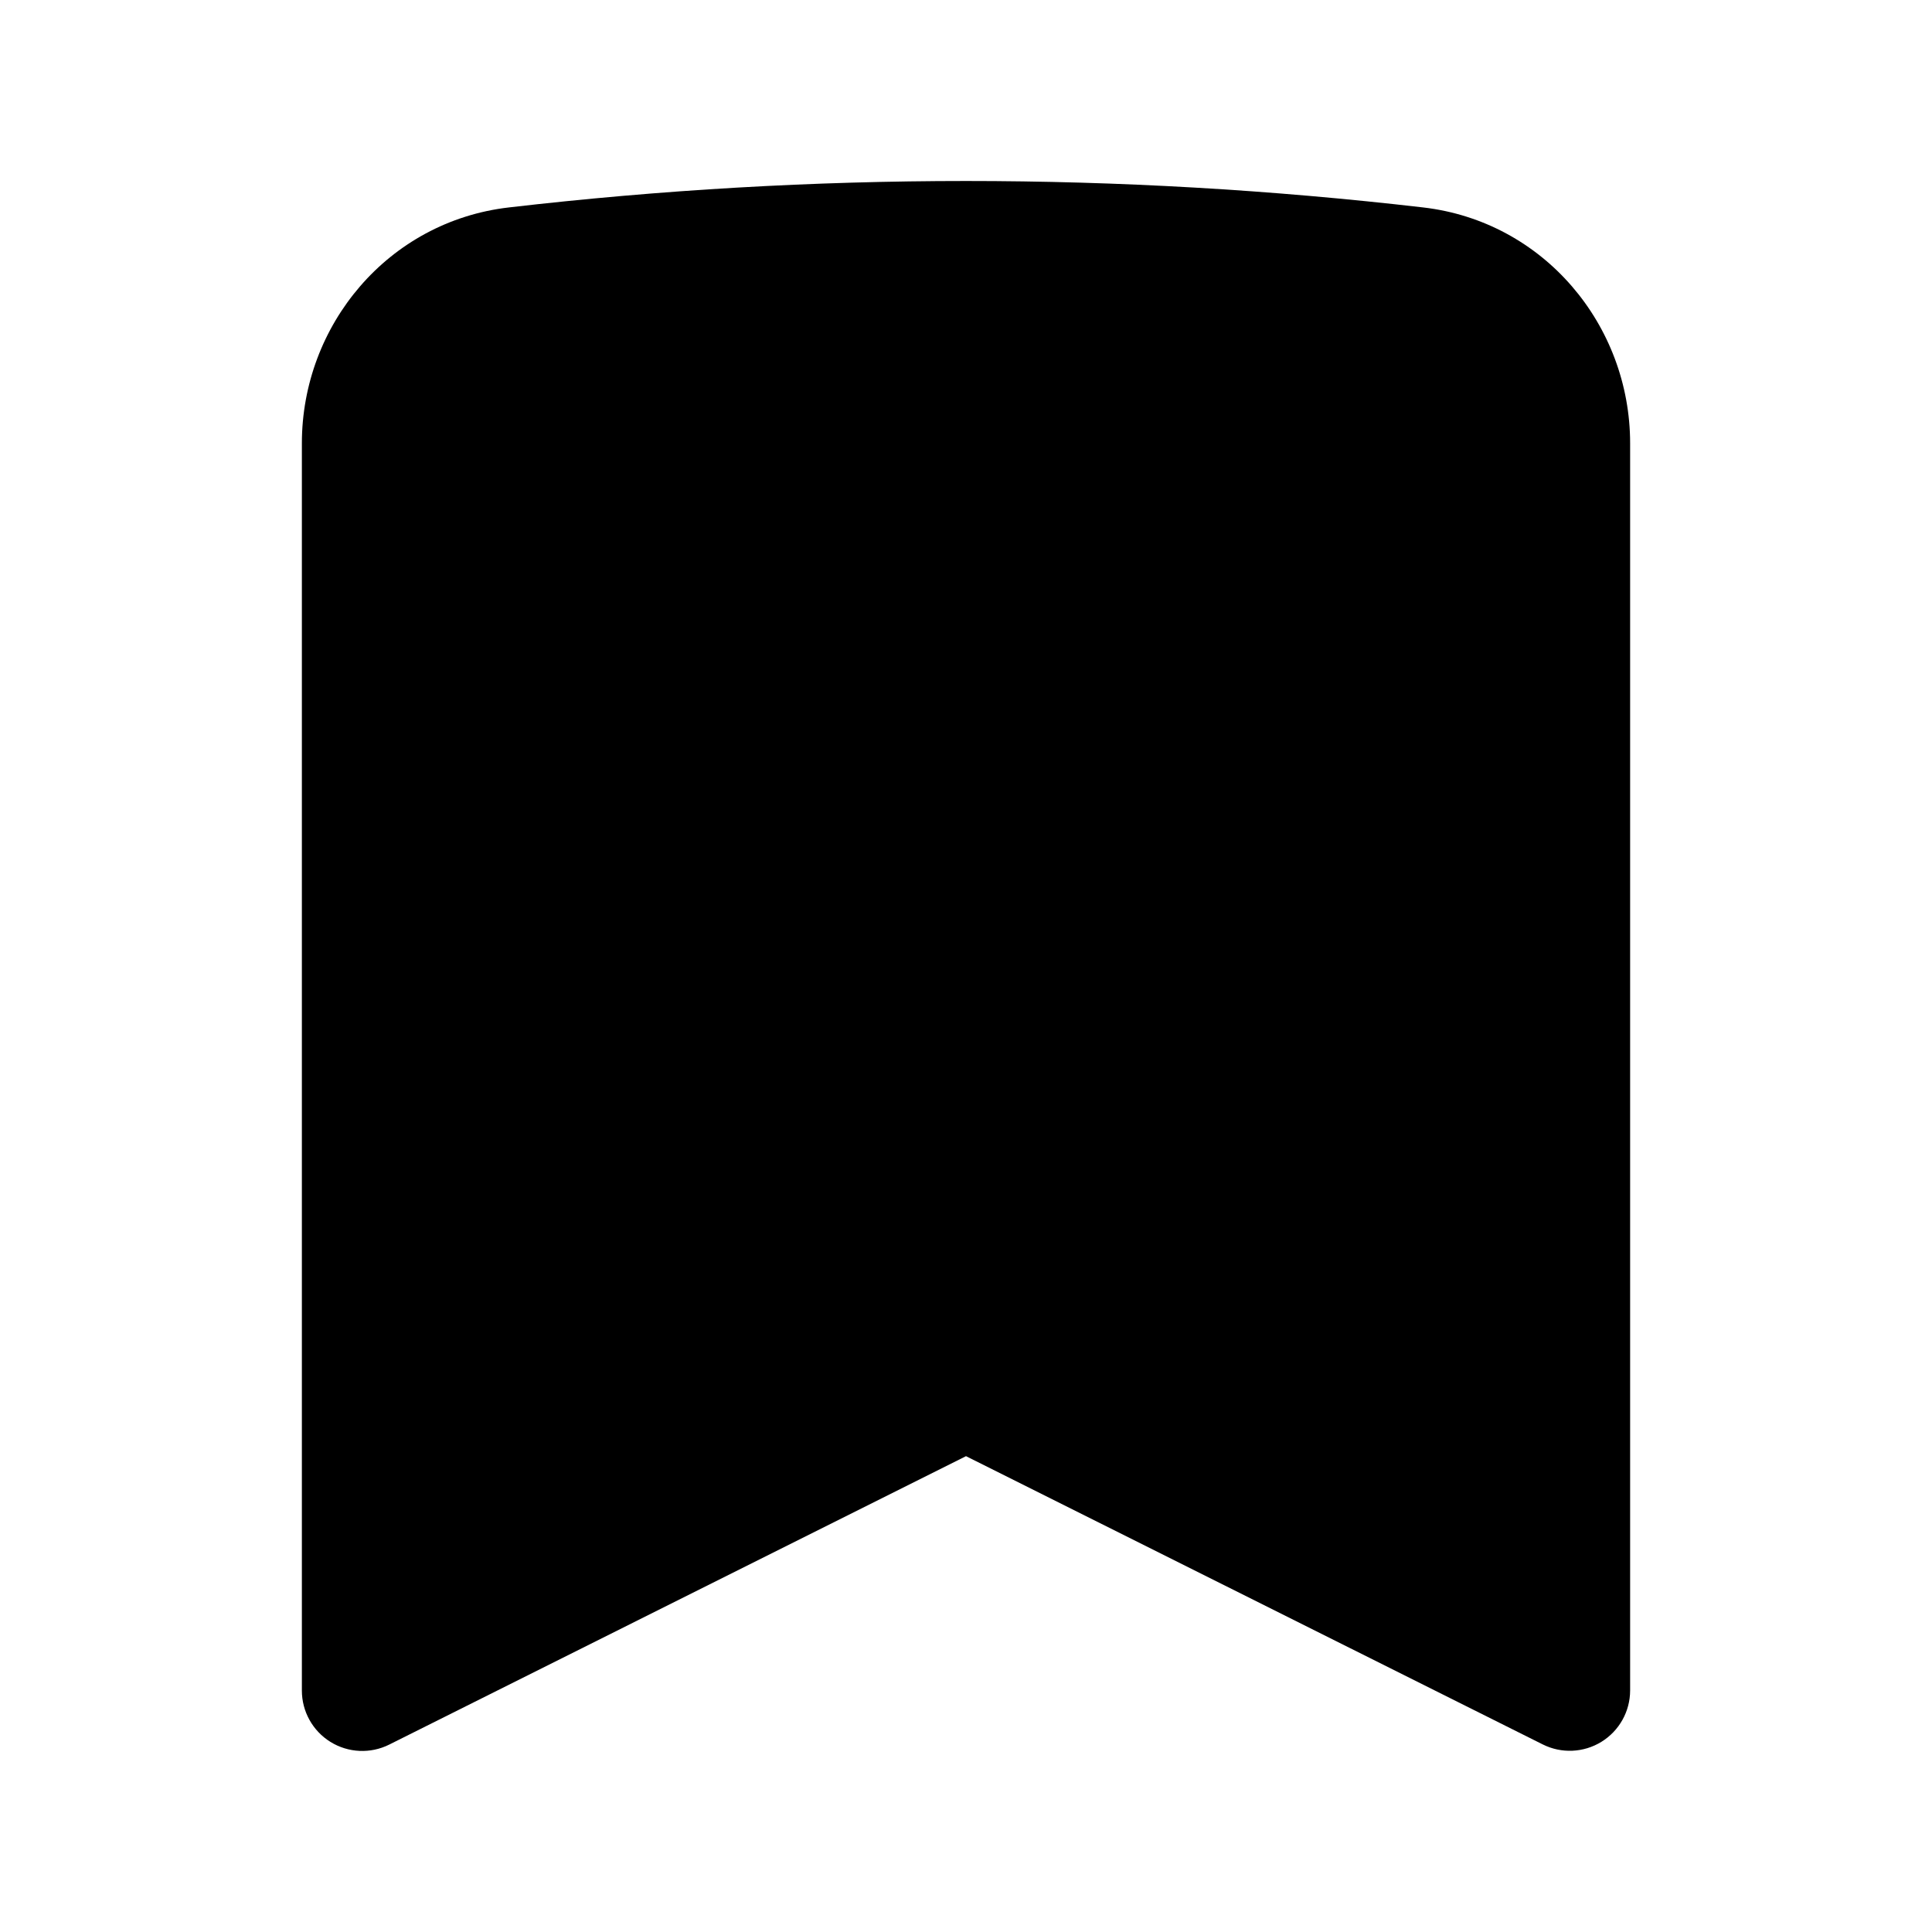
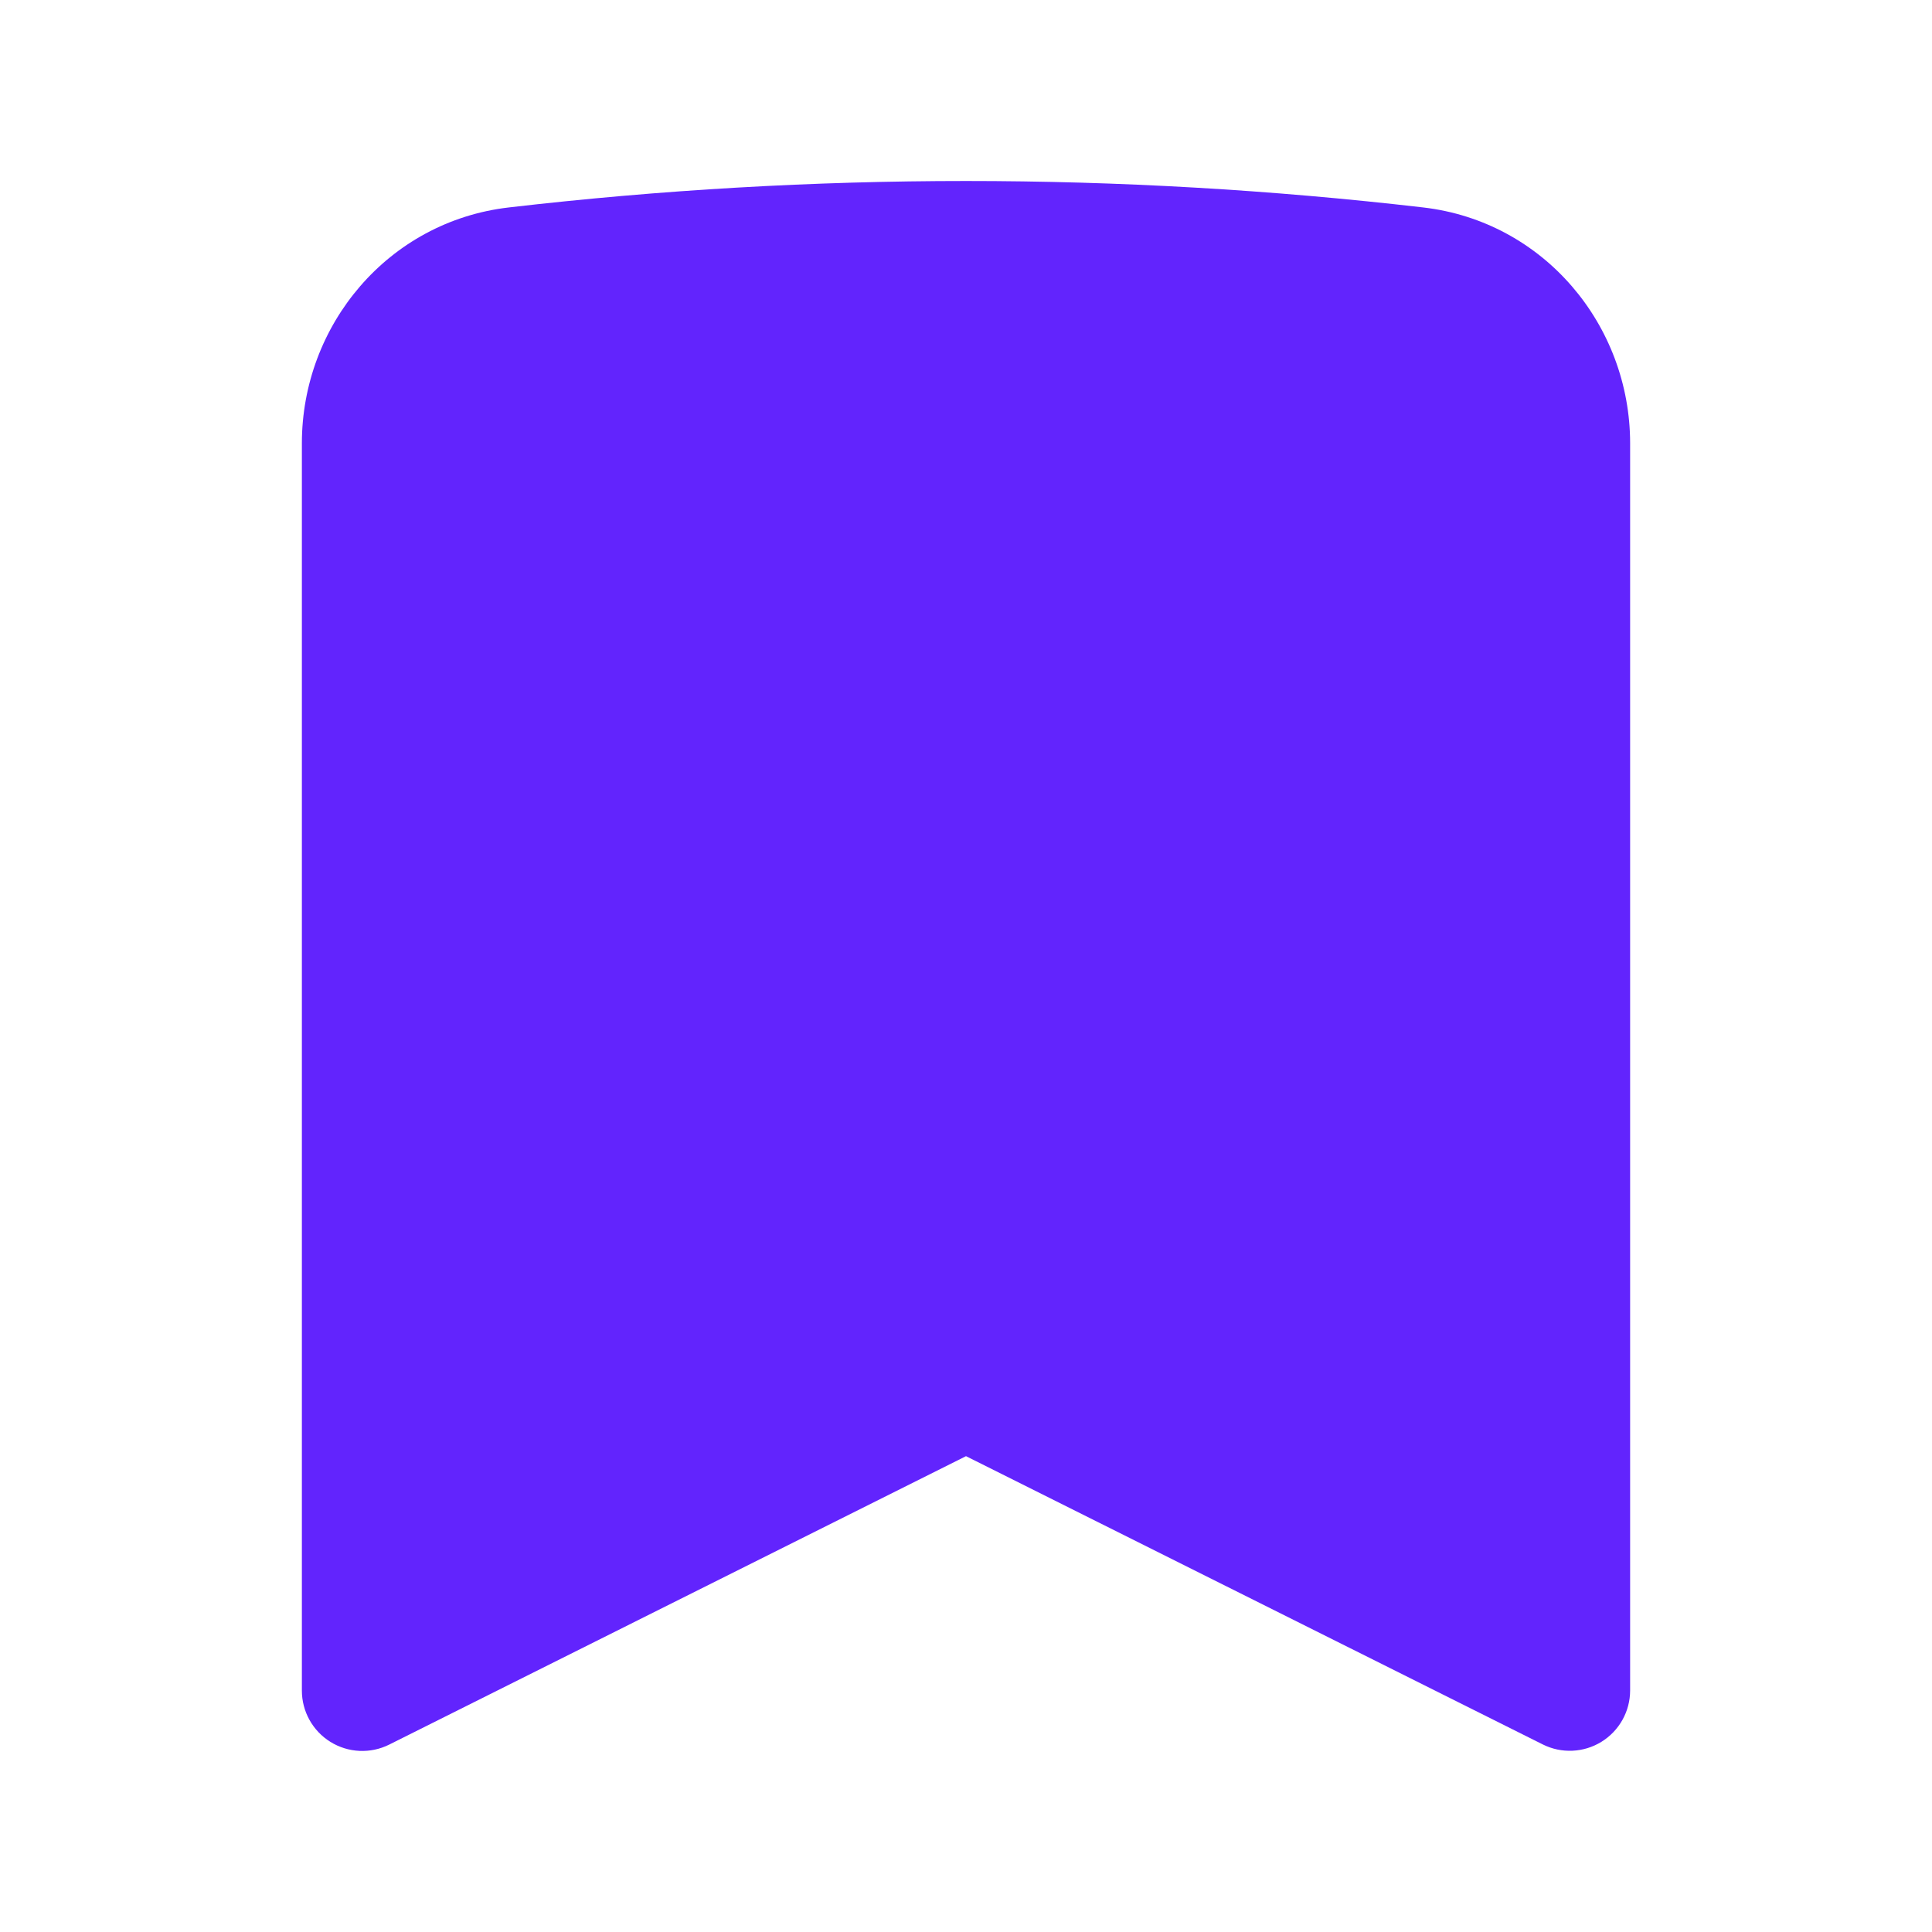
- <svg xmlns="http://www.w3.org/2000/svg" viewBox="0 0 24 24" fill="currentColor" class="size-6">
+ <svg xmlns="http://www.w3.org/2000/svg" viewBox="0 0 24 24" fill="#6224fd" class="size-6">
  <path fill-rule="evenodd" d="M6.32 2.577a49.255 49.255 0 0 1 11.36 0c1.497.174 2.57 1.46 2.57 2.93V21a.75.75 0 0 1-1.085.67L12 18.089l-7.165 3.583A.75.75 0 0 1 3.75 21V5.507c0-1.47 1.073-2.756 2.57-2.93Z" clip-rule="evenodd" />
</svg>
